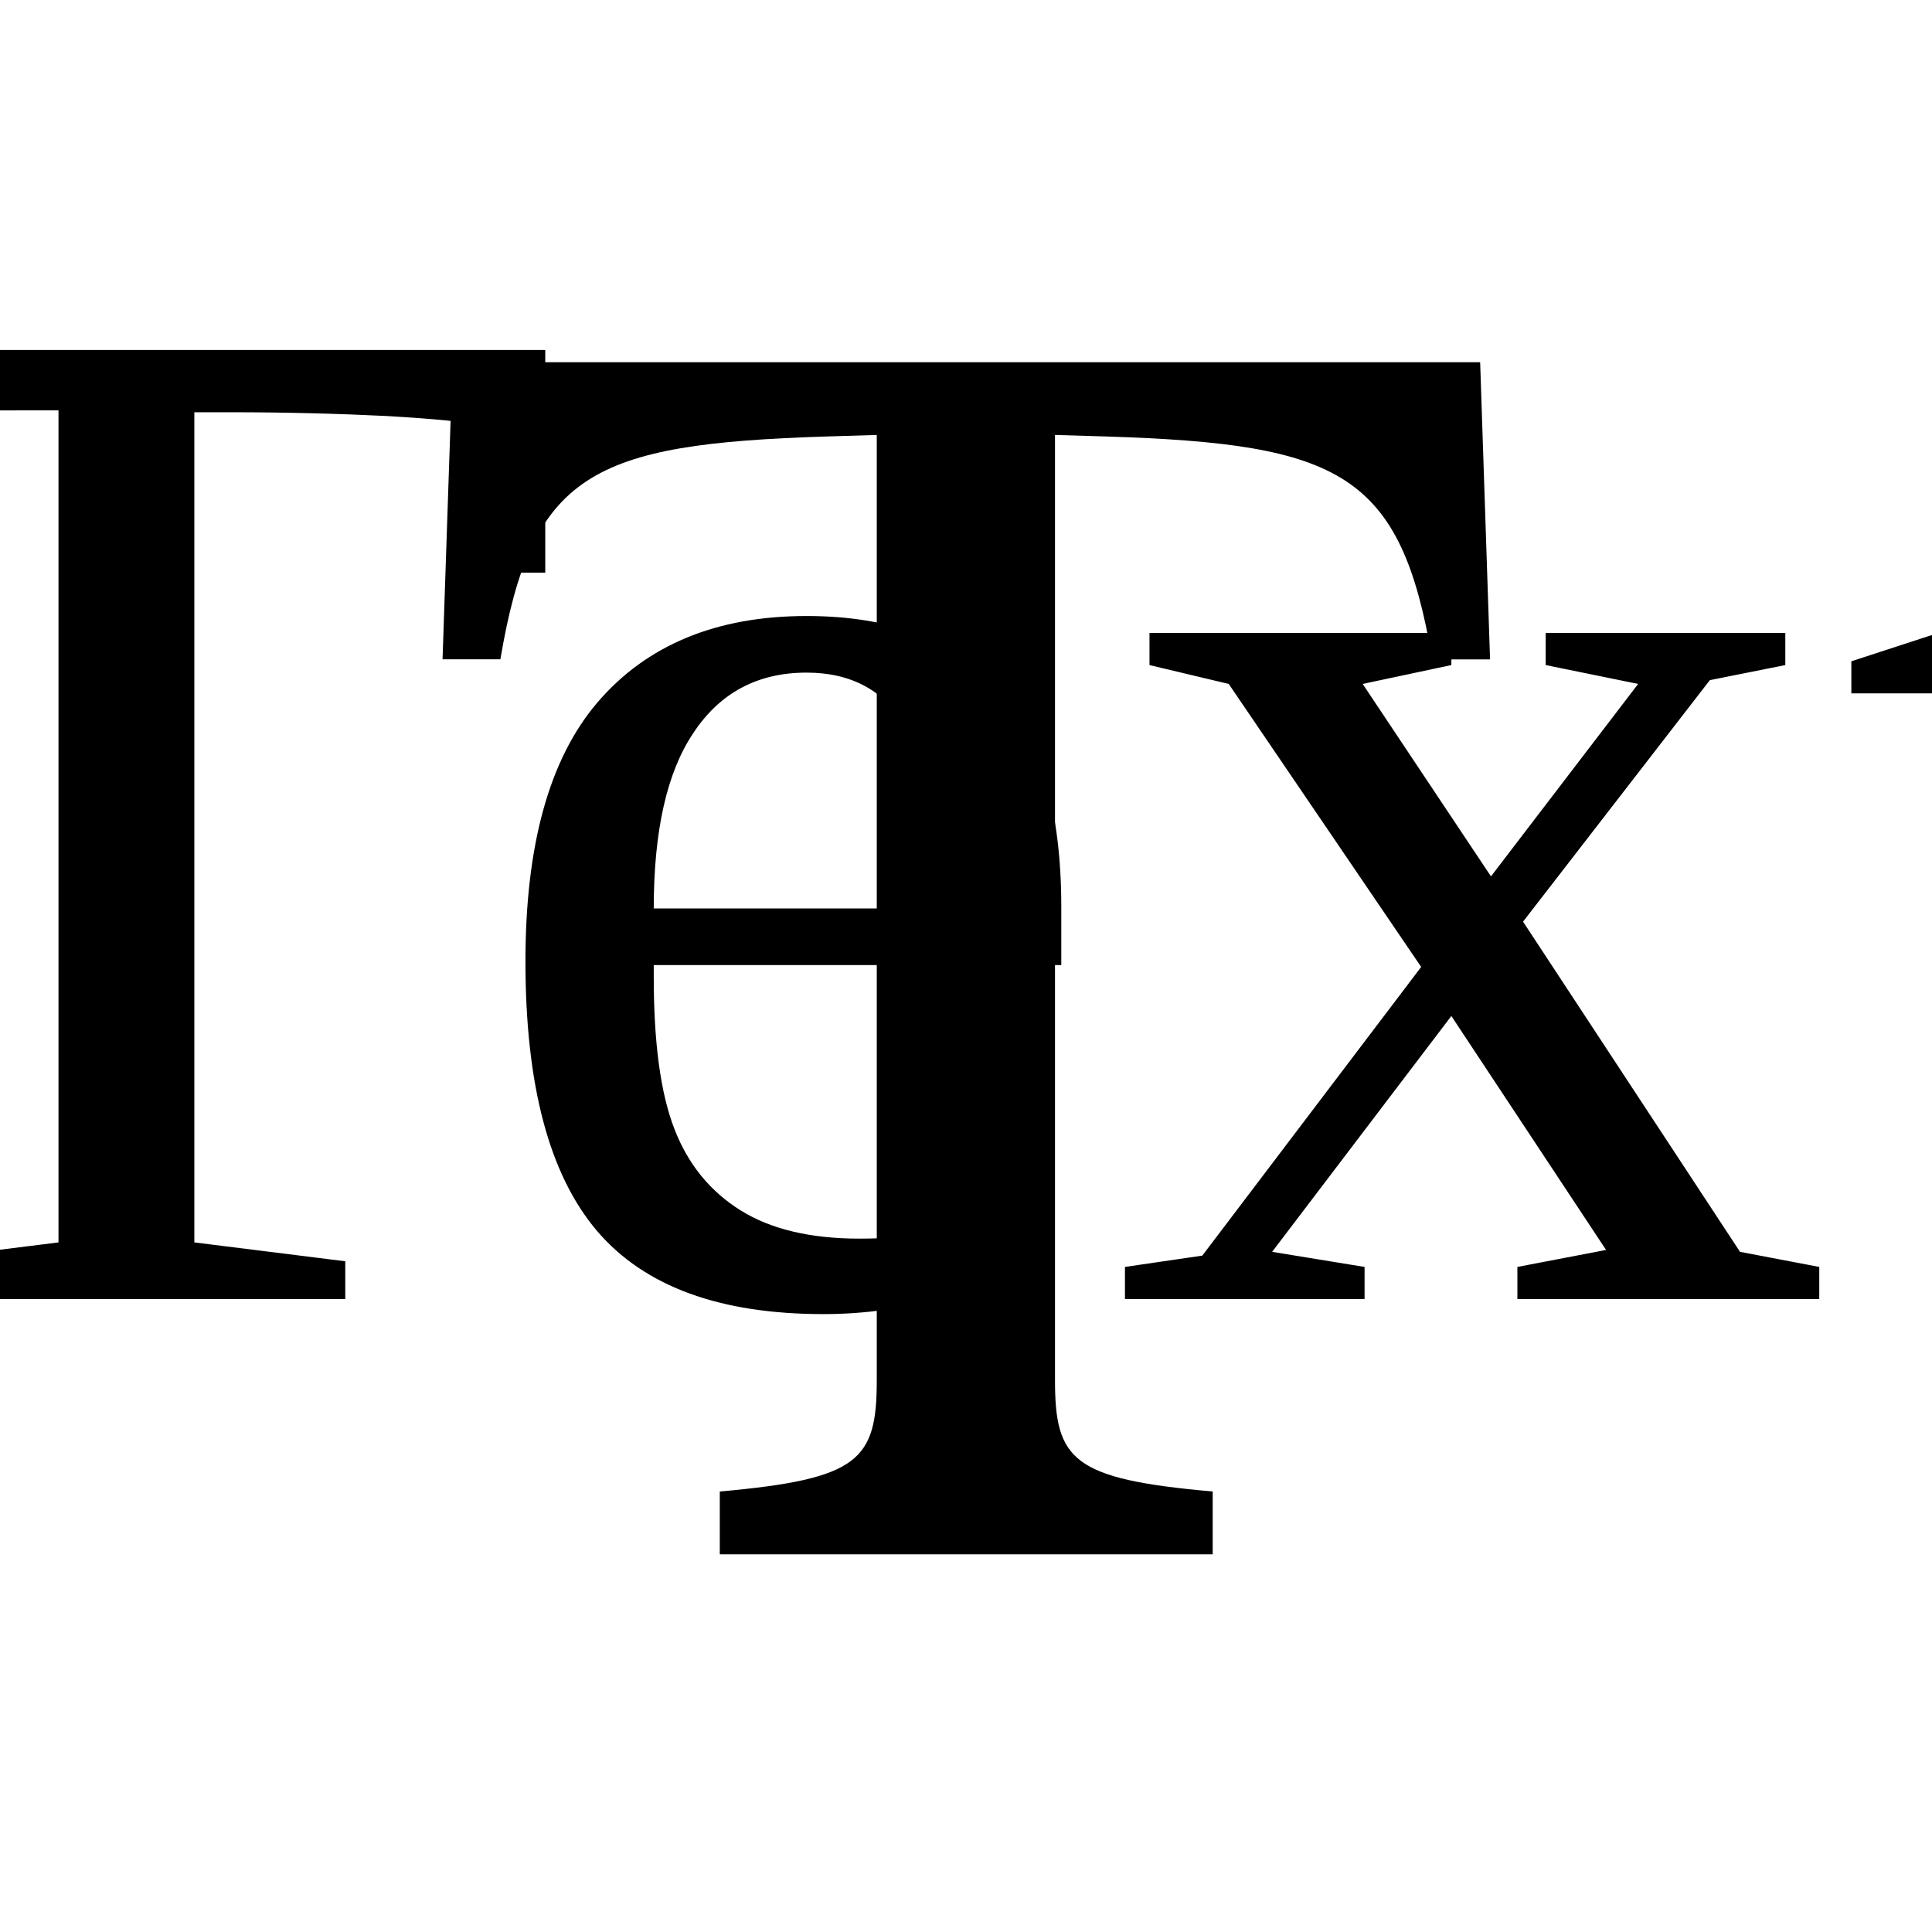
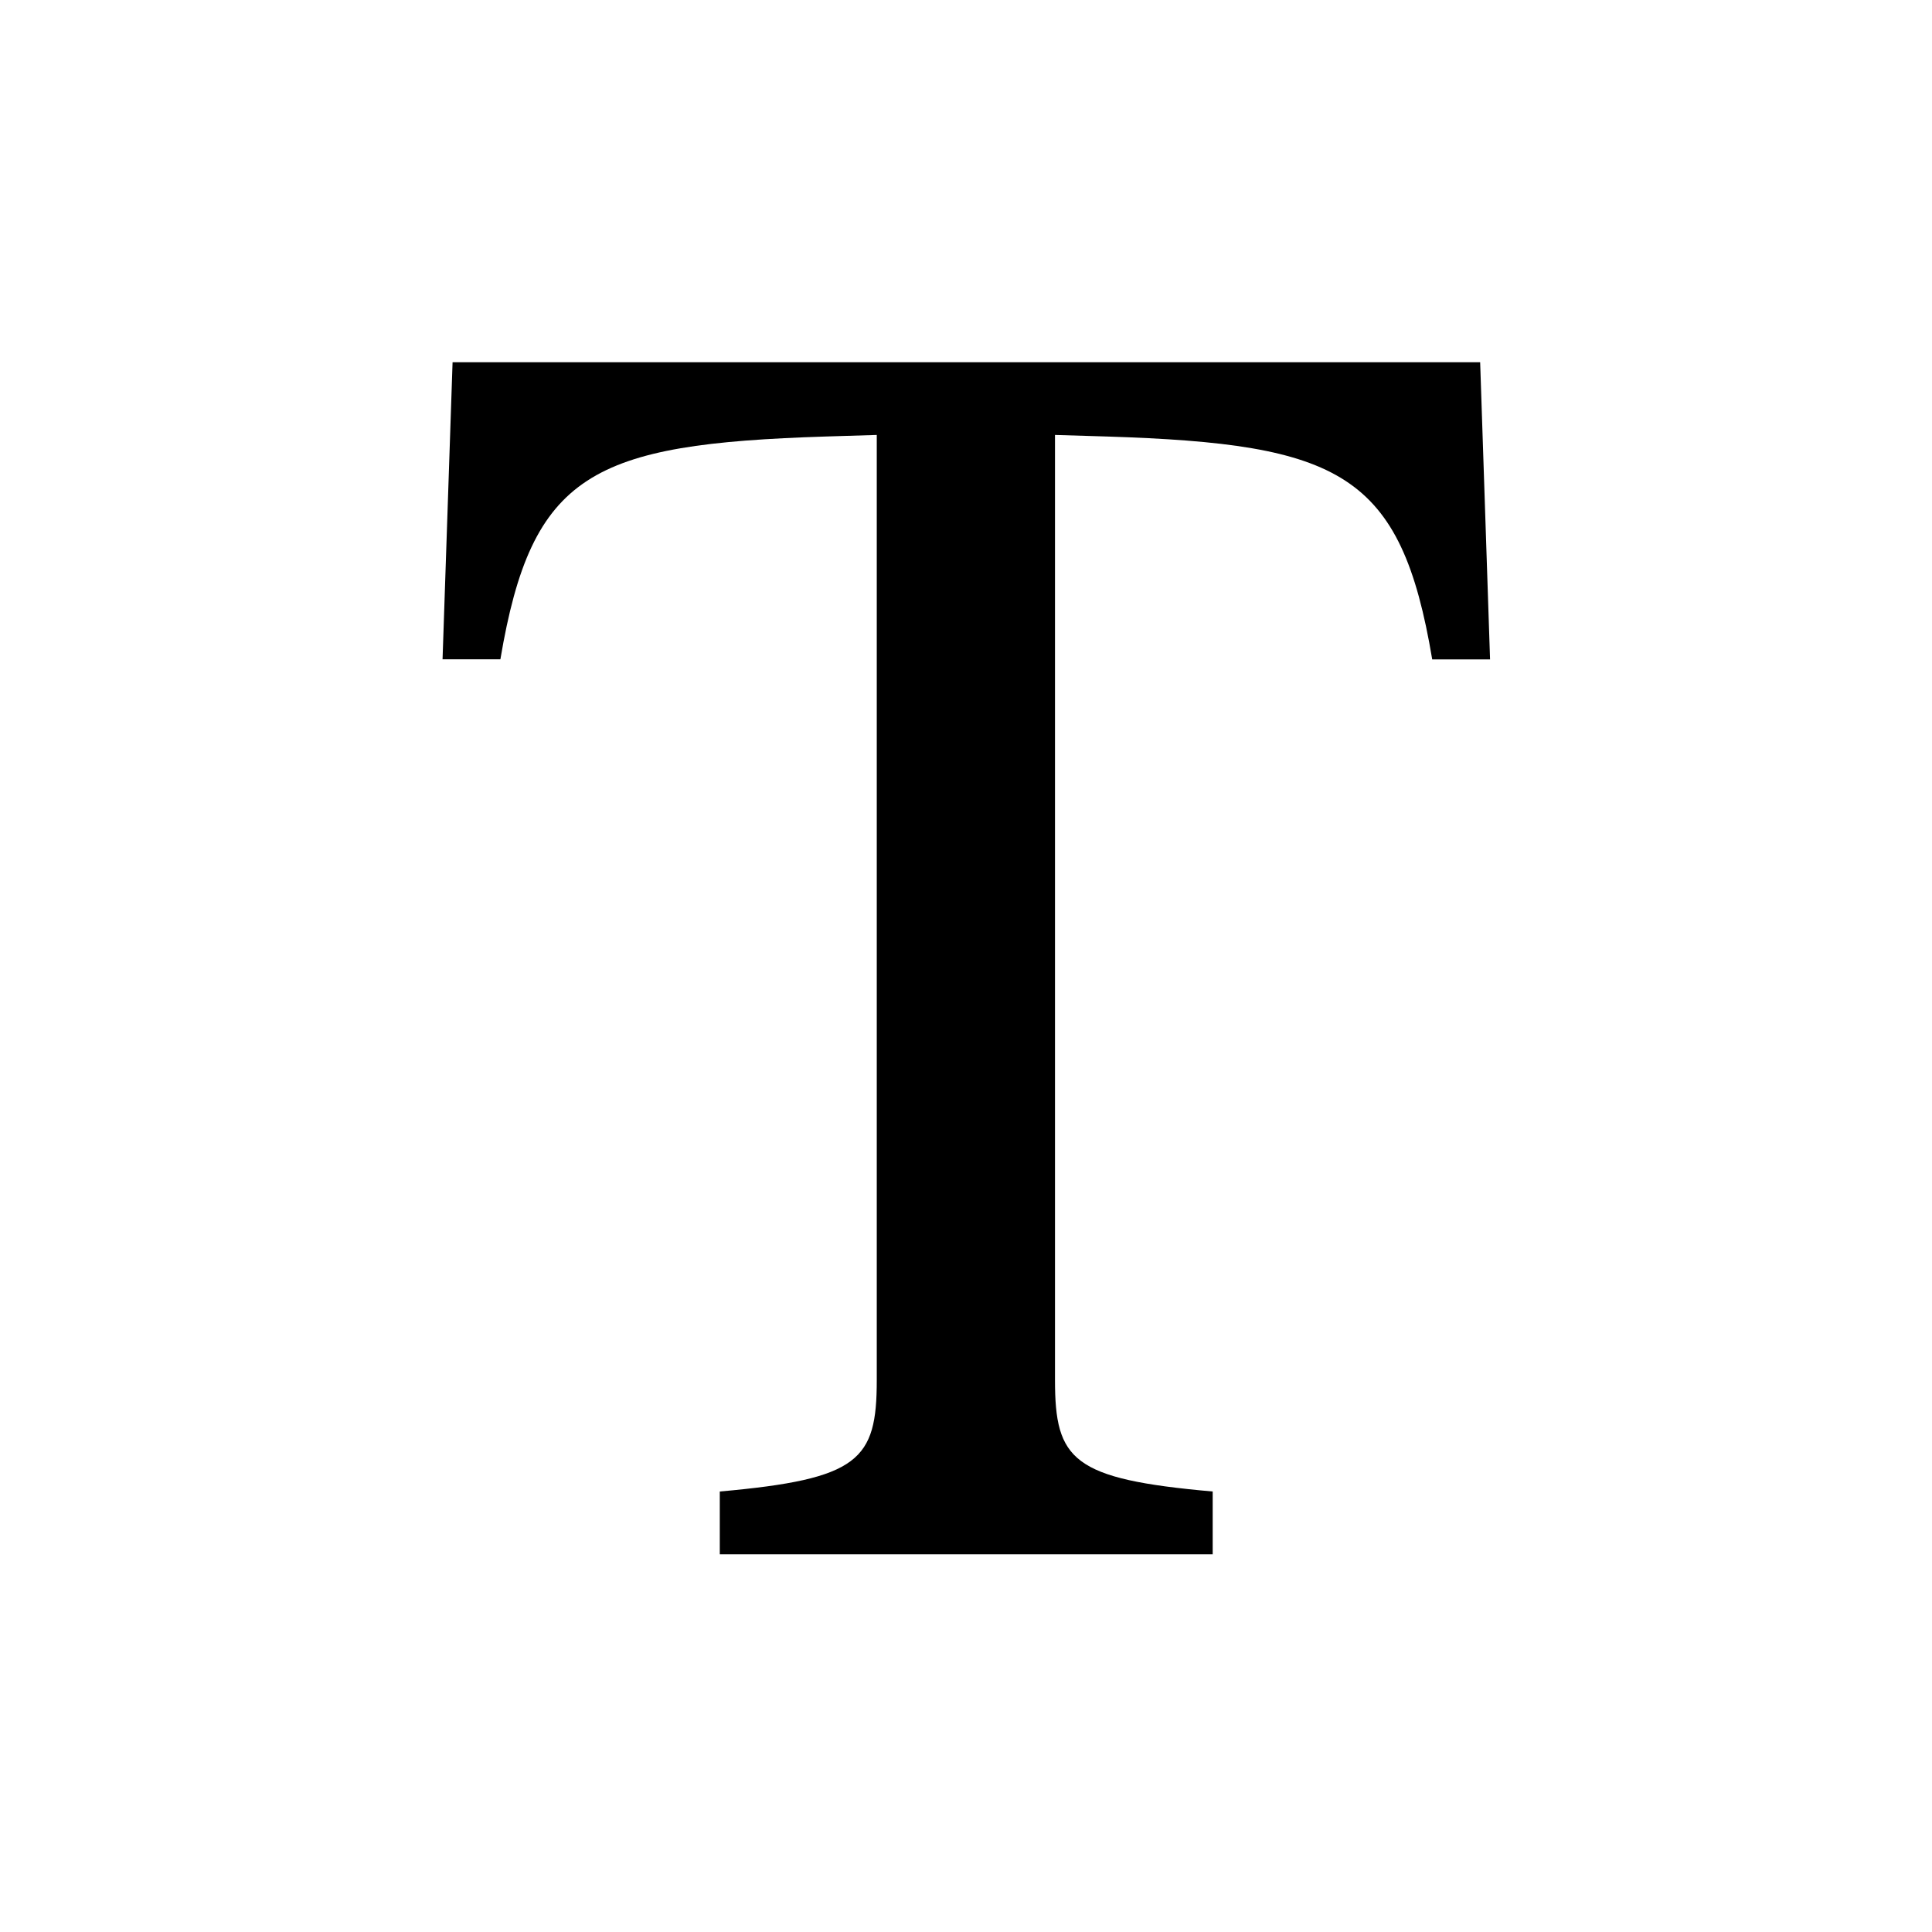
<svg xmlns="http://www.w3.org/2000/svg" width="50" height="50" fill="currentColor" class="bi bi-fonts" viewBox="0 0 16 16">
  <path d="M12.258 3h-8.51l-.083 2.46h.479c.26-1.544.758-1.783 2.693-1.845l.424-.013v7.827c0 .663-.144.82-1.3.923v.52h4.082v-.52c-1.162-.103-1.306-.26-1.306-.923V3.602l.431.013c1.934.062 2.434.301 2.693 1.846h.479z" />
-   <text x="50%" y="50%" dominant-baseline="middle" text-anchor="middle" font-size="12" fill="black">Your Text Here</text>
</svg>
